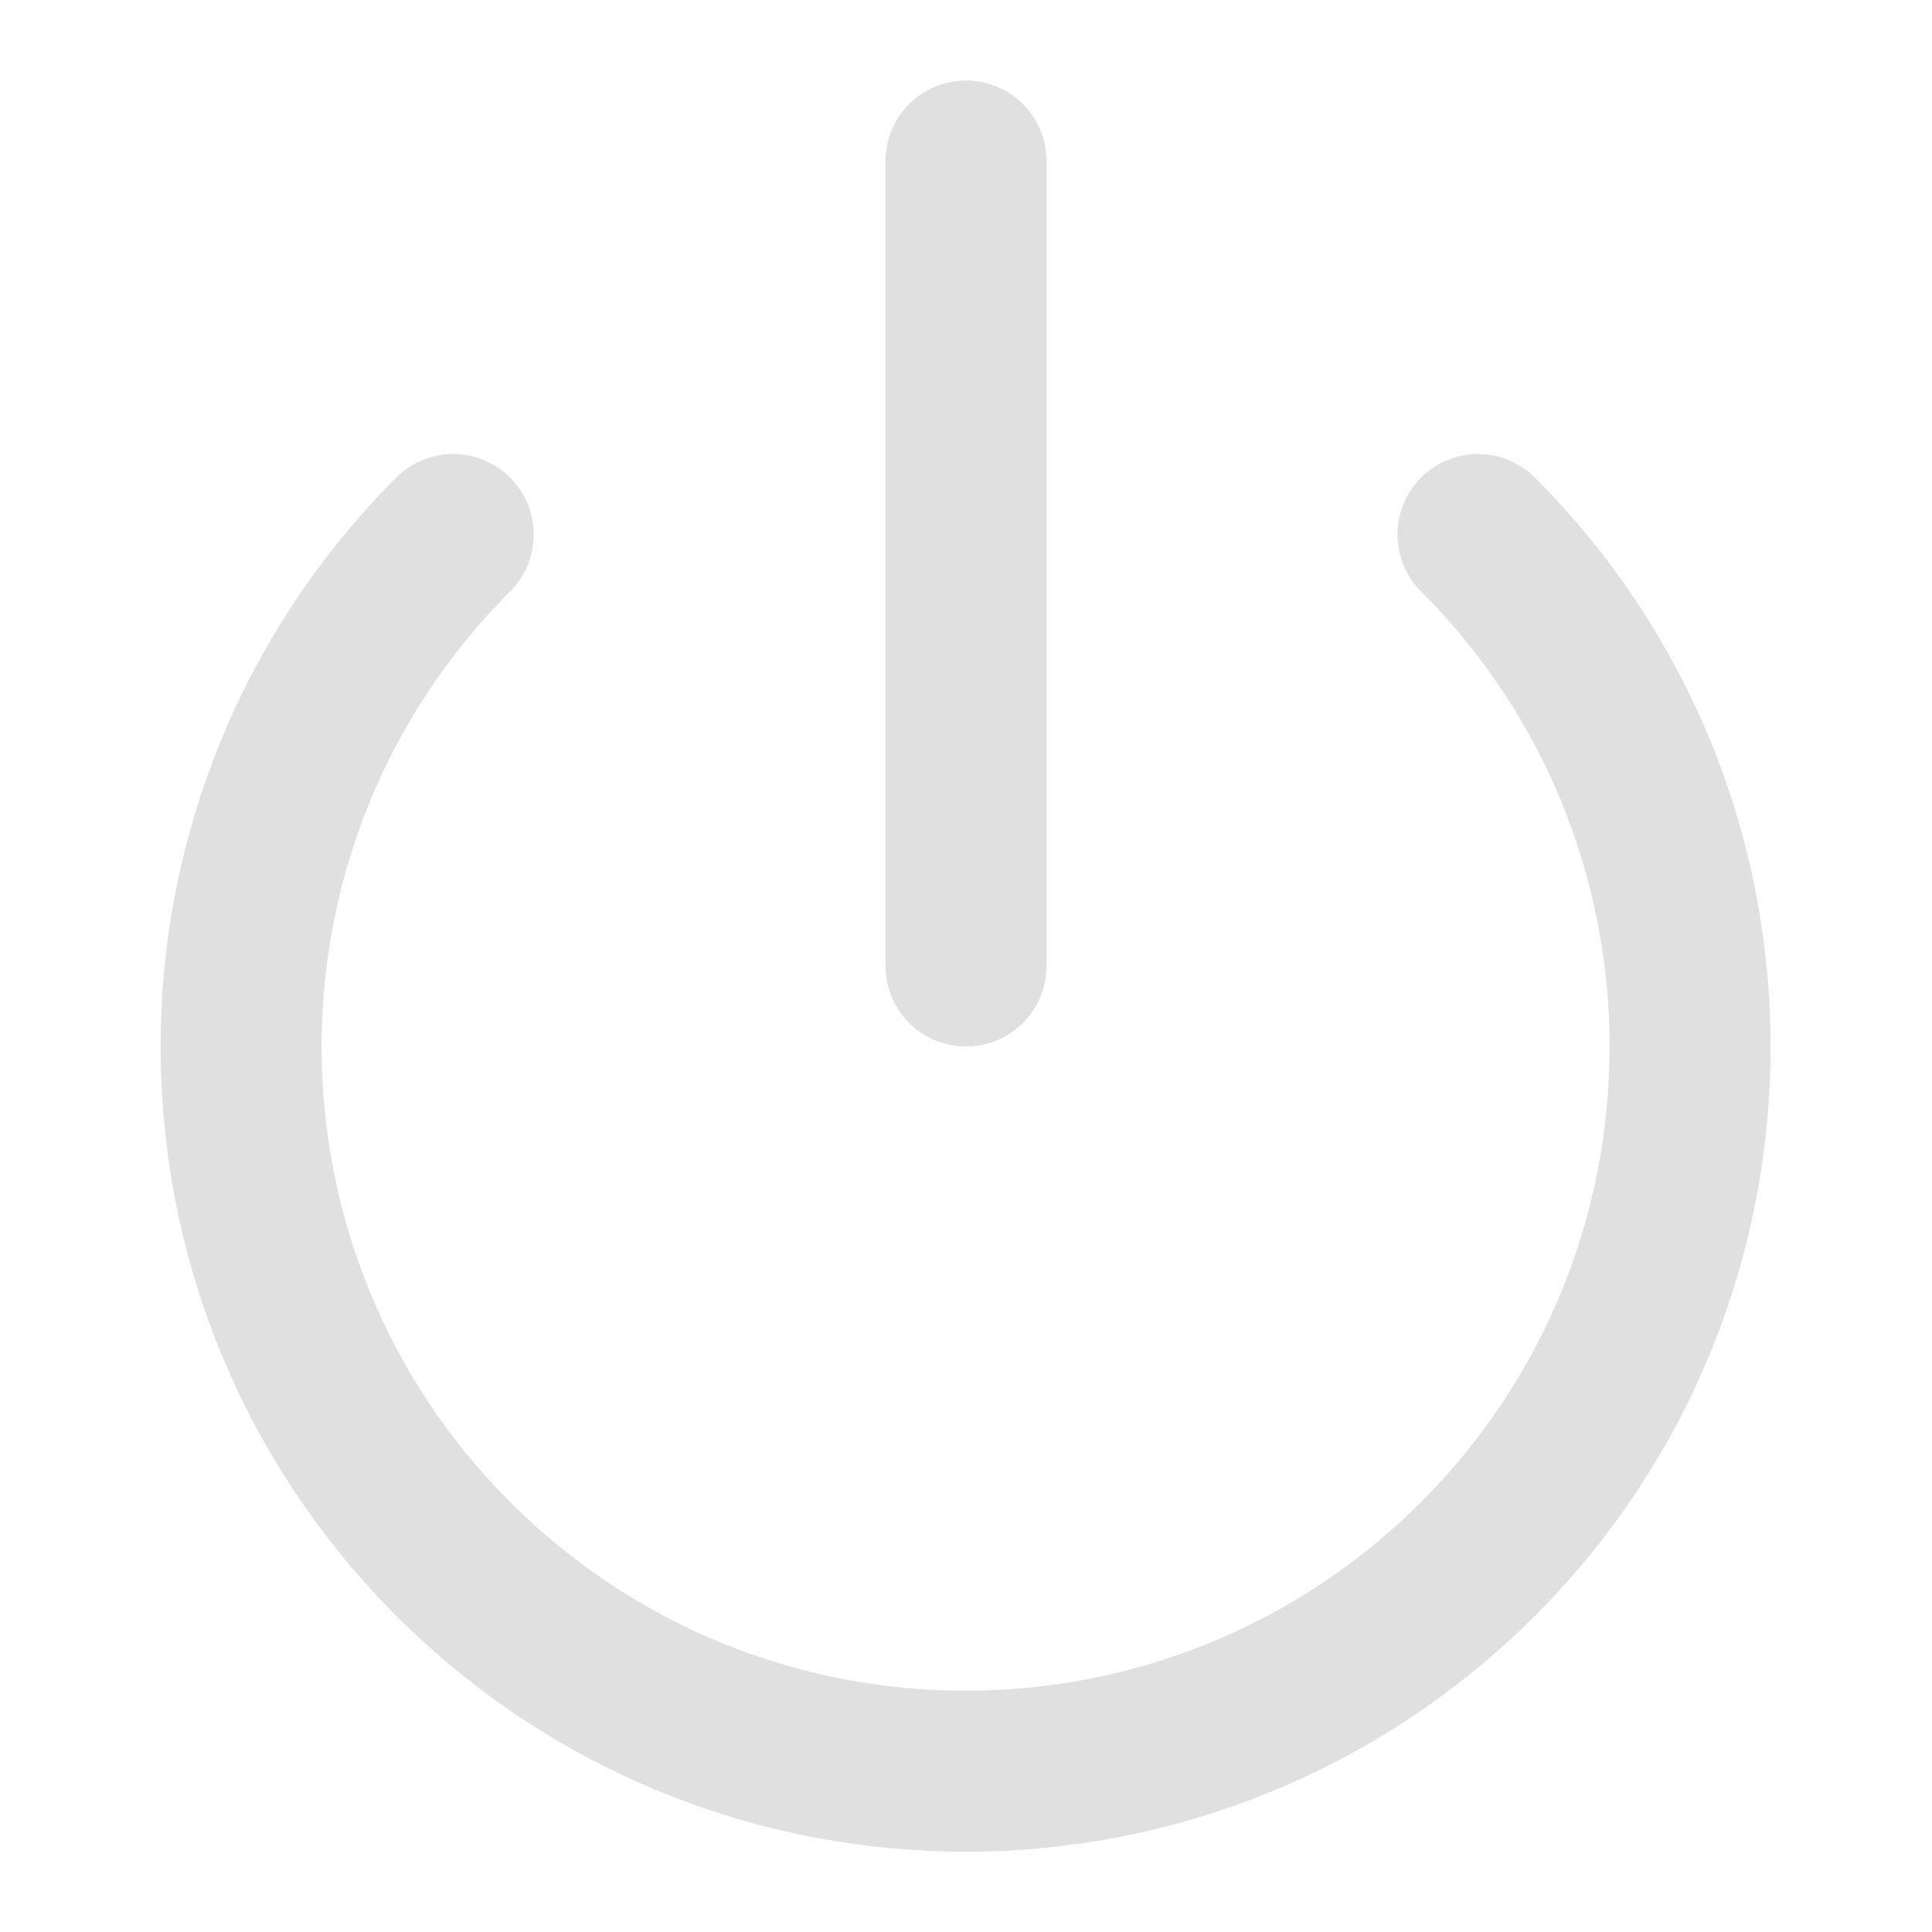
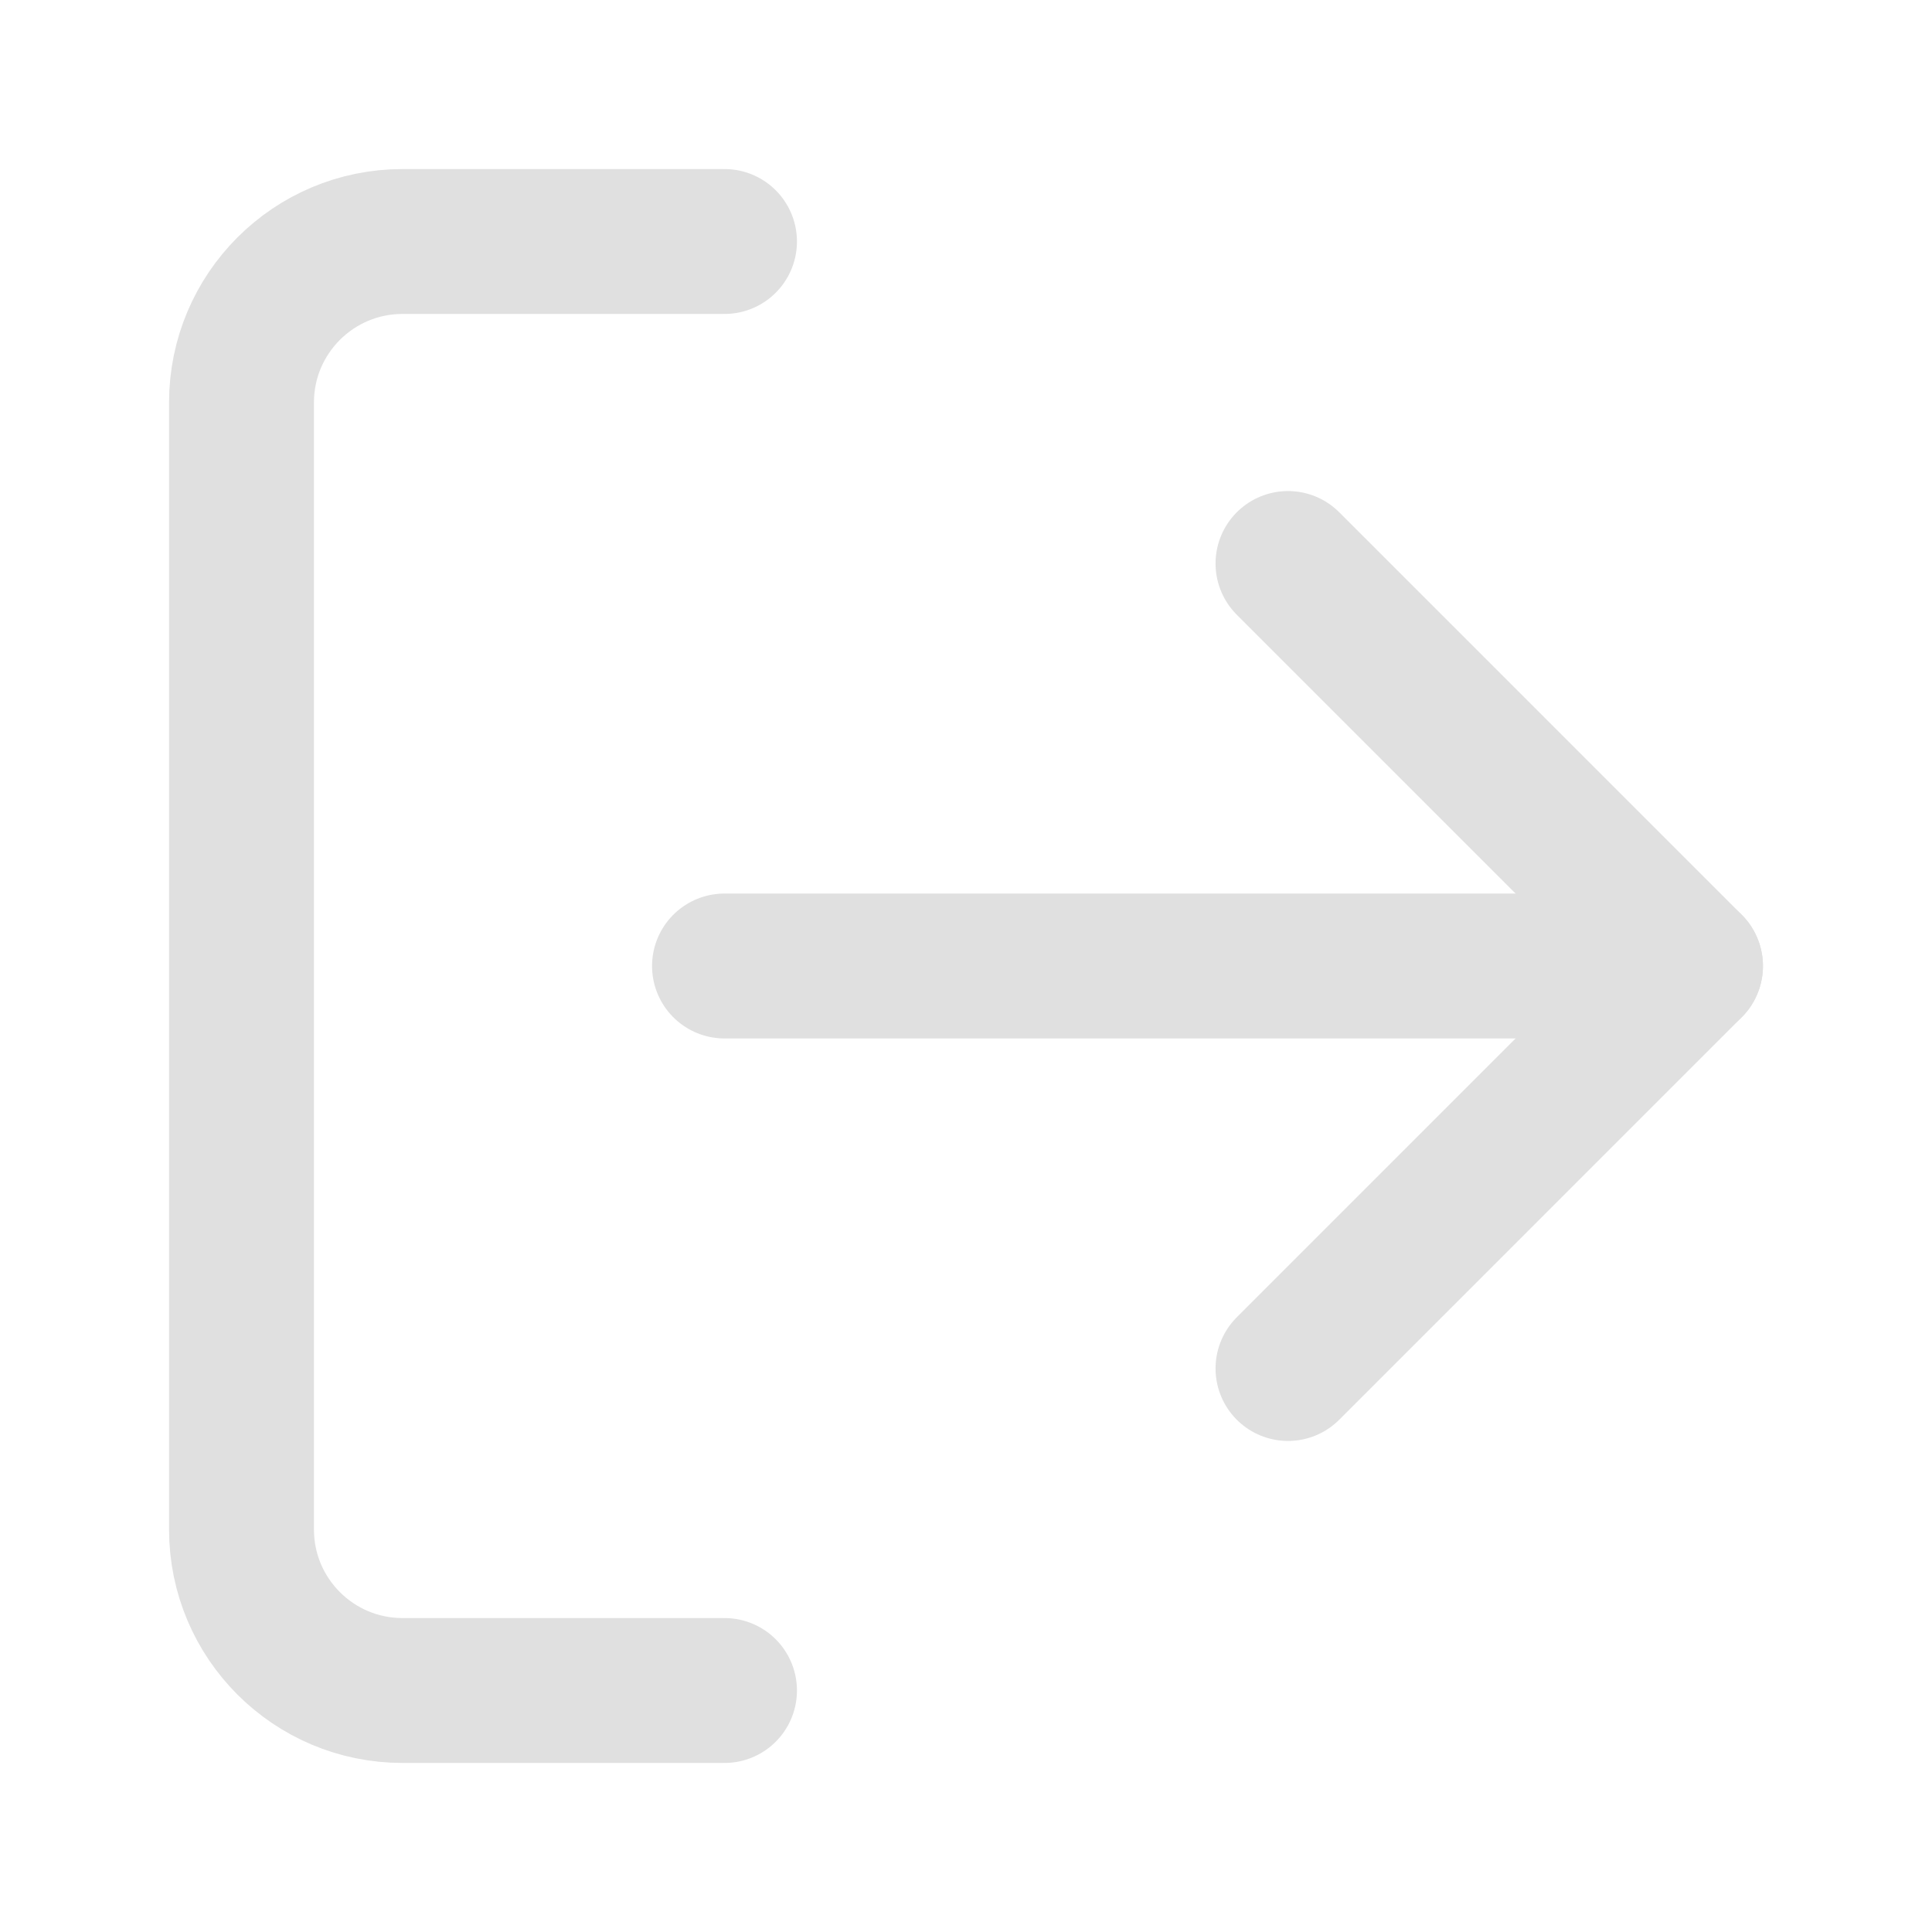
- <svg xmlns="http://www.w3.org/2000/svg" width="24" height="24" viewBox="0 0 24 24" fill="none" stroke="#e0e0e0" stroke-width="2" stroke-linecap="round" stroke-linejoin="round">
-   <path d="M18.36 6.64a9 9 0 1 1-12.73 0" />
-   <line x1="12" y1="2" x2="12" y2="12" />
+ <svg xmlns="http://www.w3.org/2000/svg" width="24" height="24" viewBox="0 0 24 24" fill="none" stroke="#e0e0e0" stroke-width="1.8" stroke-linecap="round" stroke-linejoin="round">
+   <path d="M9 21H5a2 2 0 0 1-2-2V5a2 2 0 0 1 2-2h4" />
+   <polyline points="16 17 21 12 16 7" />
+   <line x1="21" y1="12" x2="9" y2="12" />
</svg>
